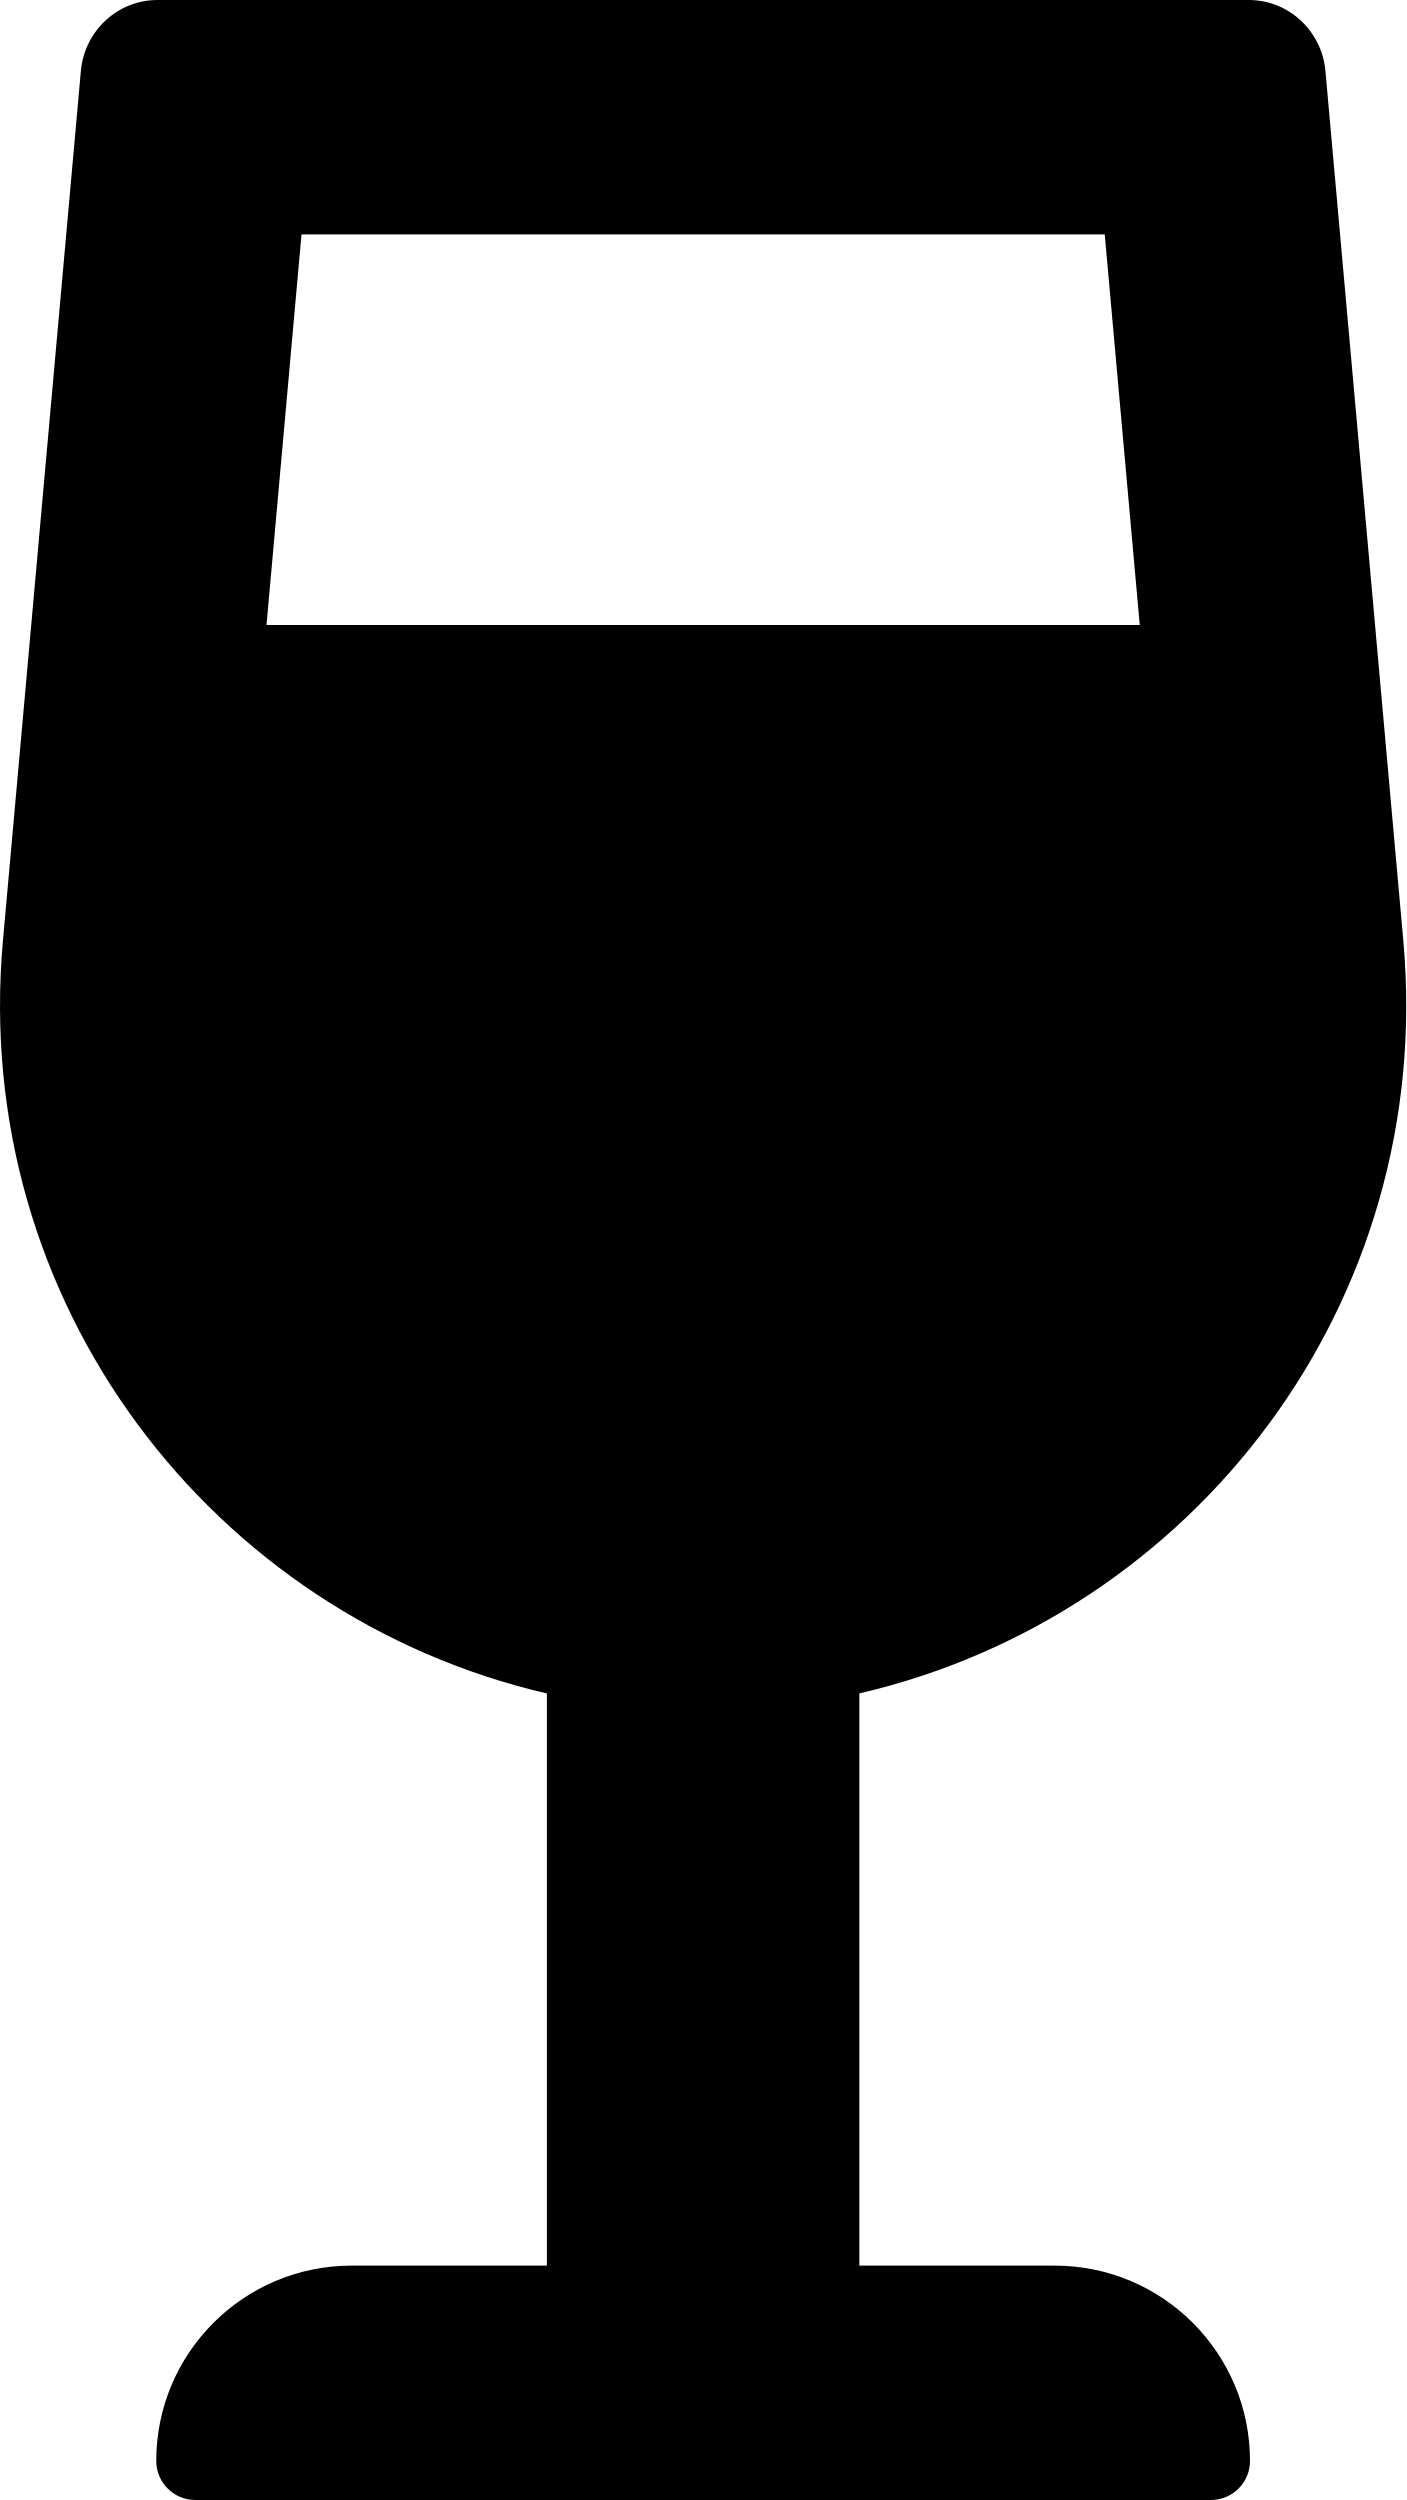
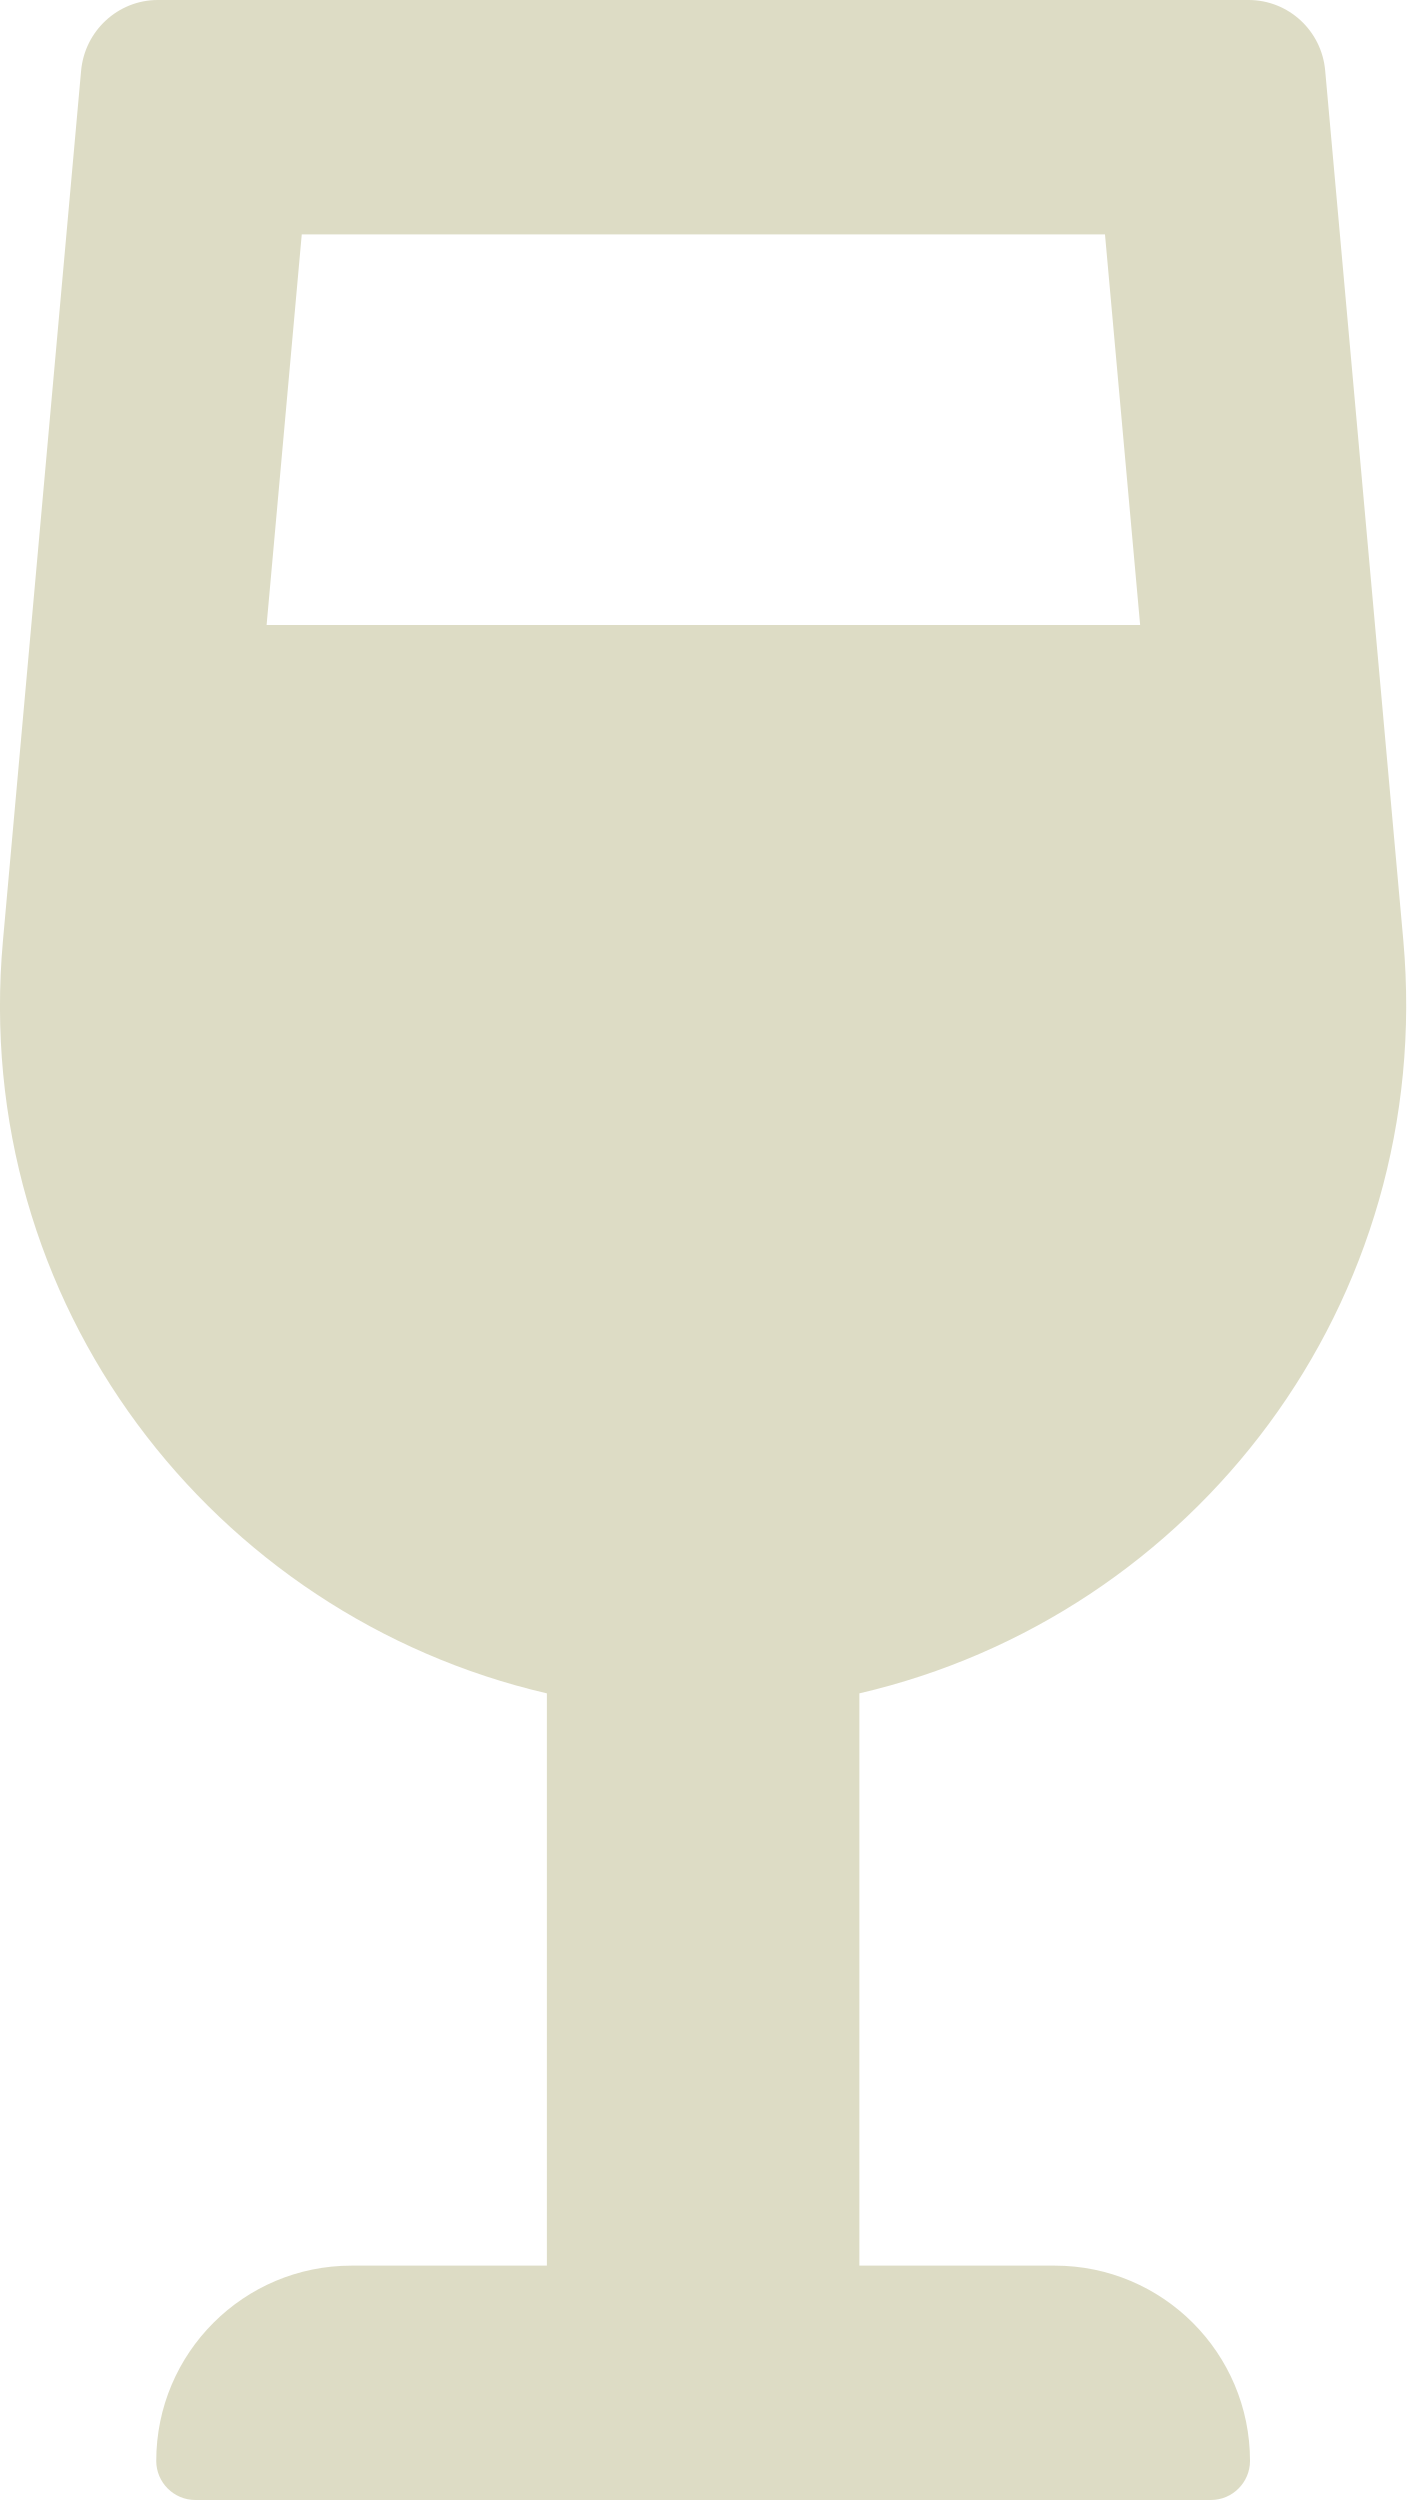
- <svg xmlns="http://www.w3.org/2000/svg" aria-hidden="true" data-prefix="fas" data-icon="wine-glass-alt" class="svg-inline--fa fa-wine-glass-alt fa-w-9" role="img" viewBox="0 0 288 512">
-   <path fill="currentColor" d="M216 464h-40V346.81c68.47-15.89 118.05-79.91 111.4-154.16l-15.95-178.1C270.71 6.31 263.9 0 255.74 0H32.26c-8.15 0-14.97 6.31-15.7 14.55L.6 192.66C-6.05 266.91 43.53 330.93 112 346.82V464H72c-22.09 0-40 17.91-40 40 0 4.42 3.58 8 8 8h208c4.42 0 8-3.58 8-8 0-22.09-17.91-40-40-40zM61.75 48h164.5l7.17 80H54.58l7.17-80z" />
+ <svg xmlns="http://www.w3.org/2000/svg" version="1.1" id="Layer_1" x="0px" y="0px" viewBox="0 0 288 512" style="enable-background:new 0 0 288 512;" xml:space="preserve">
+   <style type="text/css">
+ 	.st0{fill:#DDDCC5;}
+ </style>
+   <path class="st0" d="M216,464h-40V346.8c68.5-15.9,118-79.9,111.4-154.2l-16-178.1C270.7,6.3,263.9,0,255.7,0H32.3  c-8.1,0-15,6.3-15.7,14.6l-16,178.1C-6.1,266.9,43.5,330.9,112,346.8V464H72c-22.1,0-40,17.9-40,40c0,4.4,3.6,8,8,8h208  c4.4,0,8-3.6,8-8C256,481.9,238.1,464,216,464z M61.8,48h164.5l7.2,80H54.6L61.8,48z" />
</svg>
